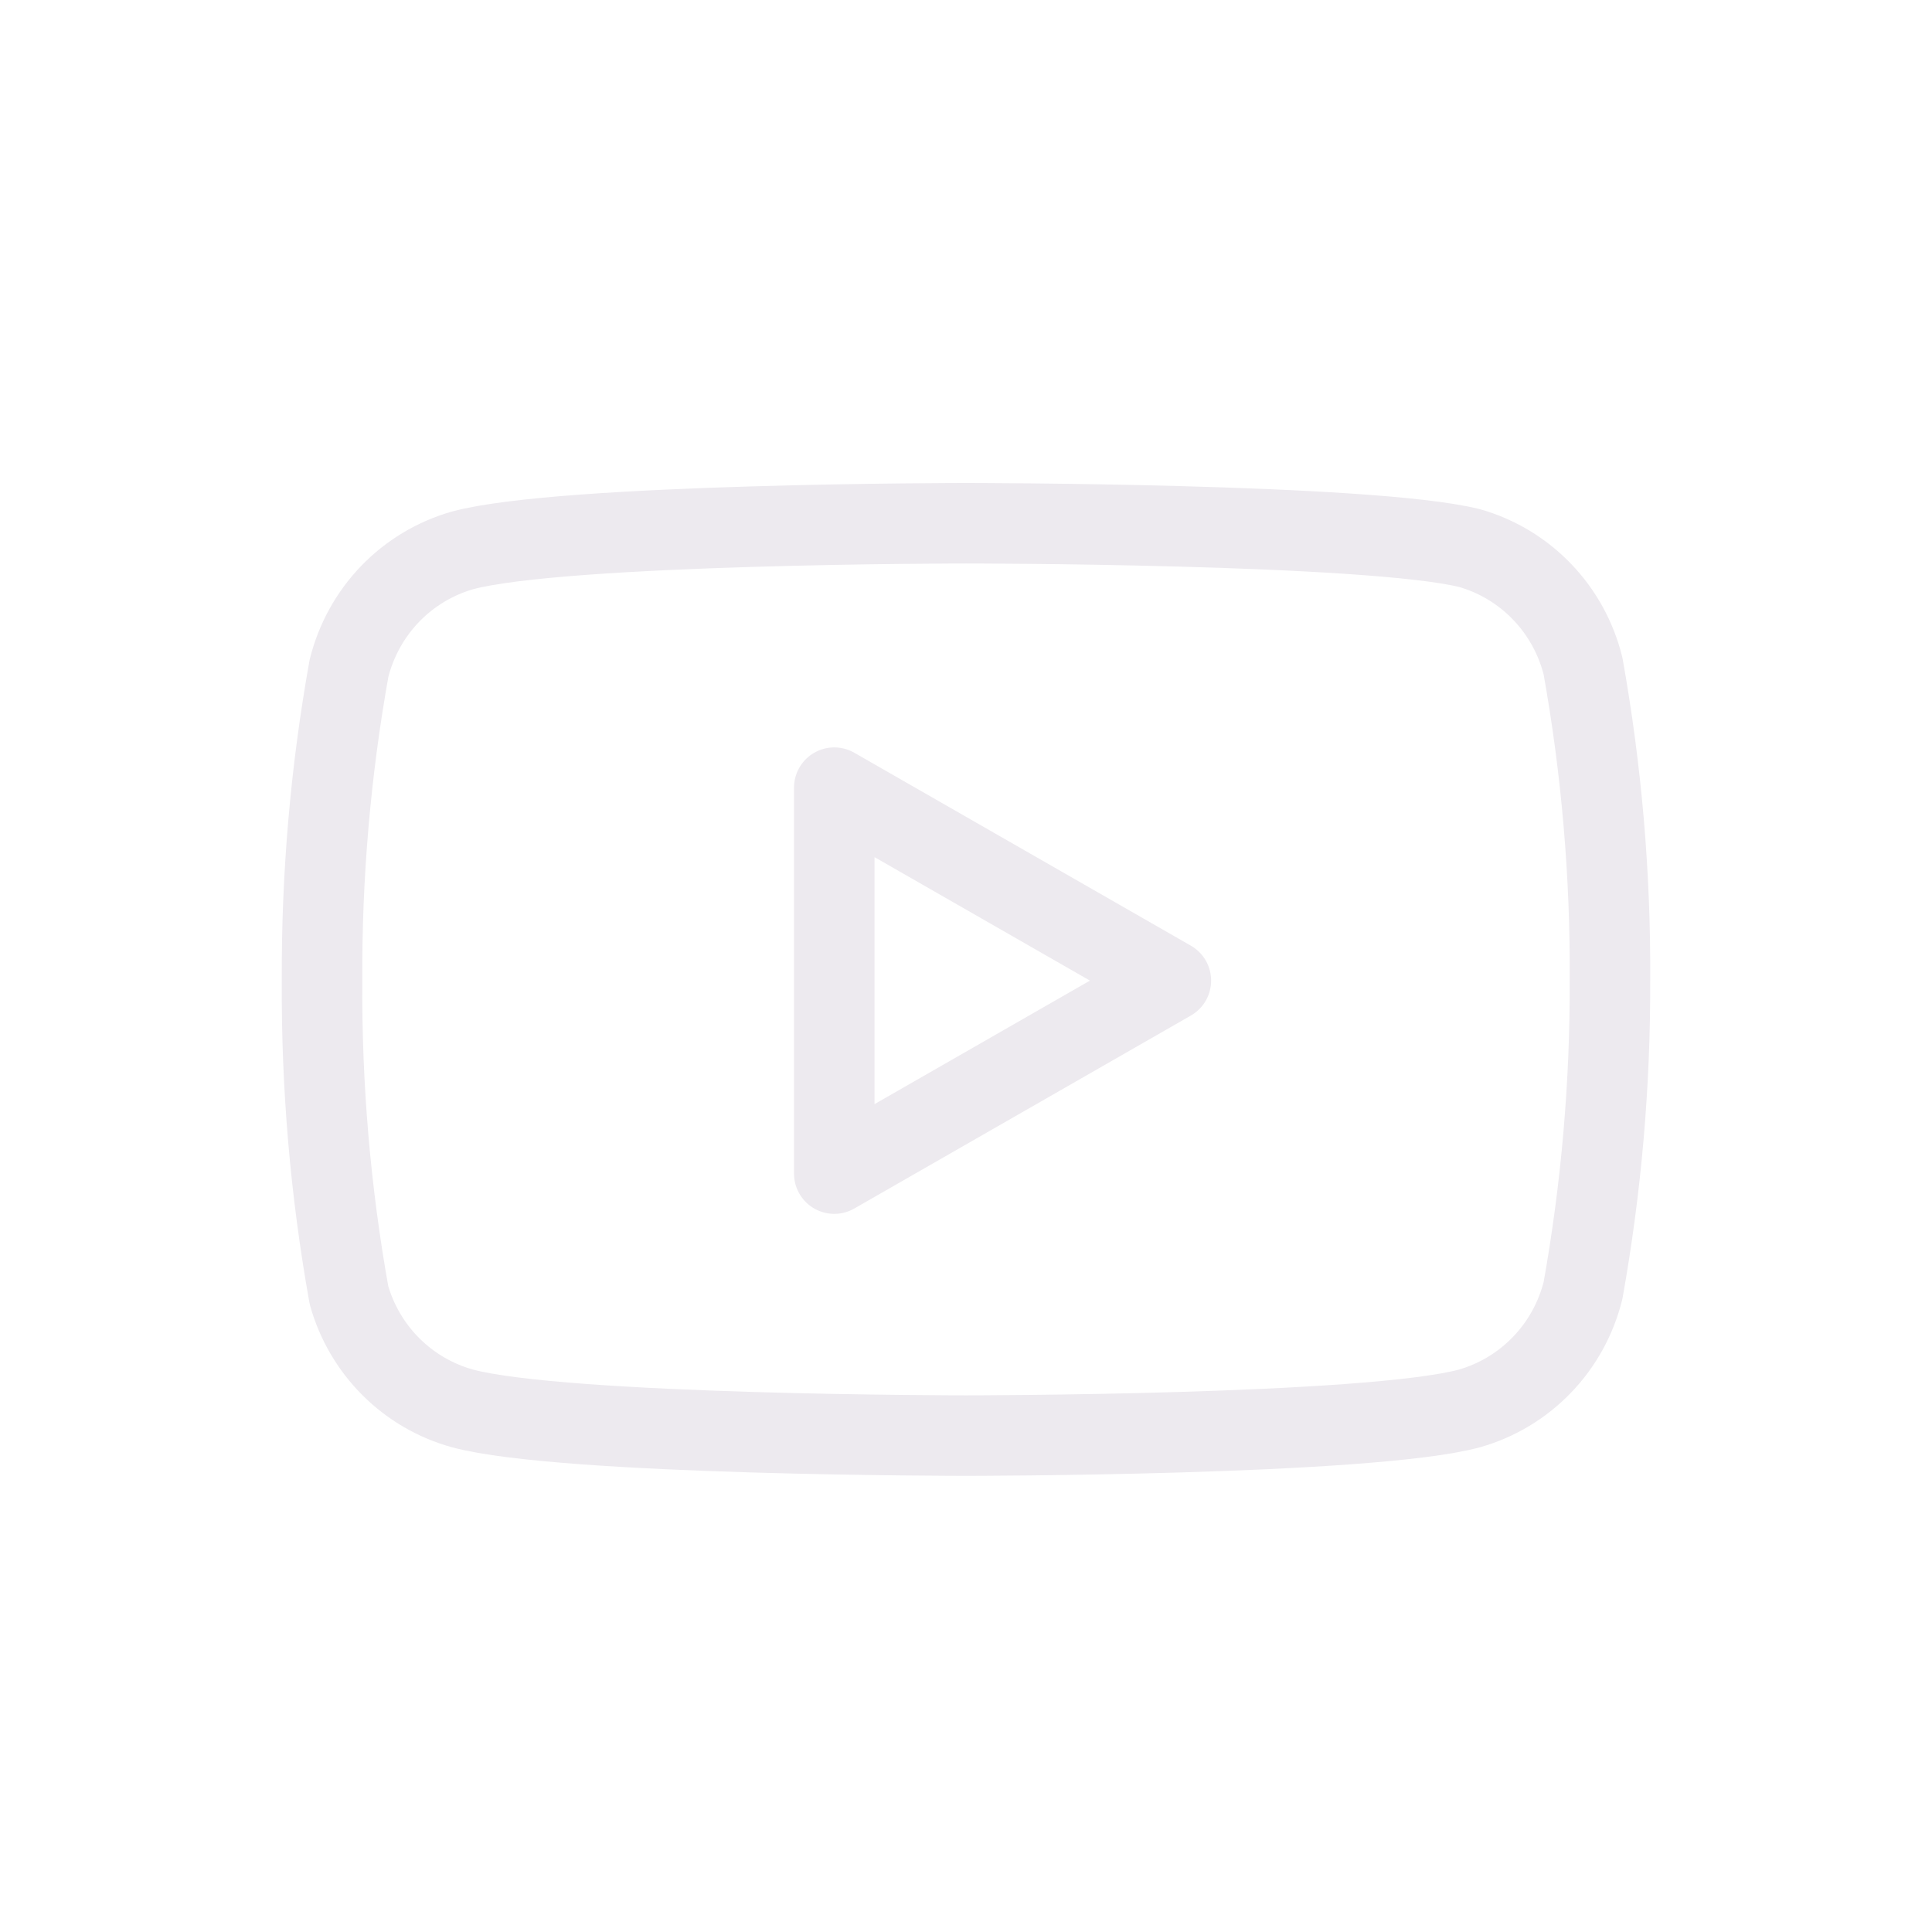
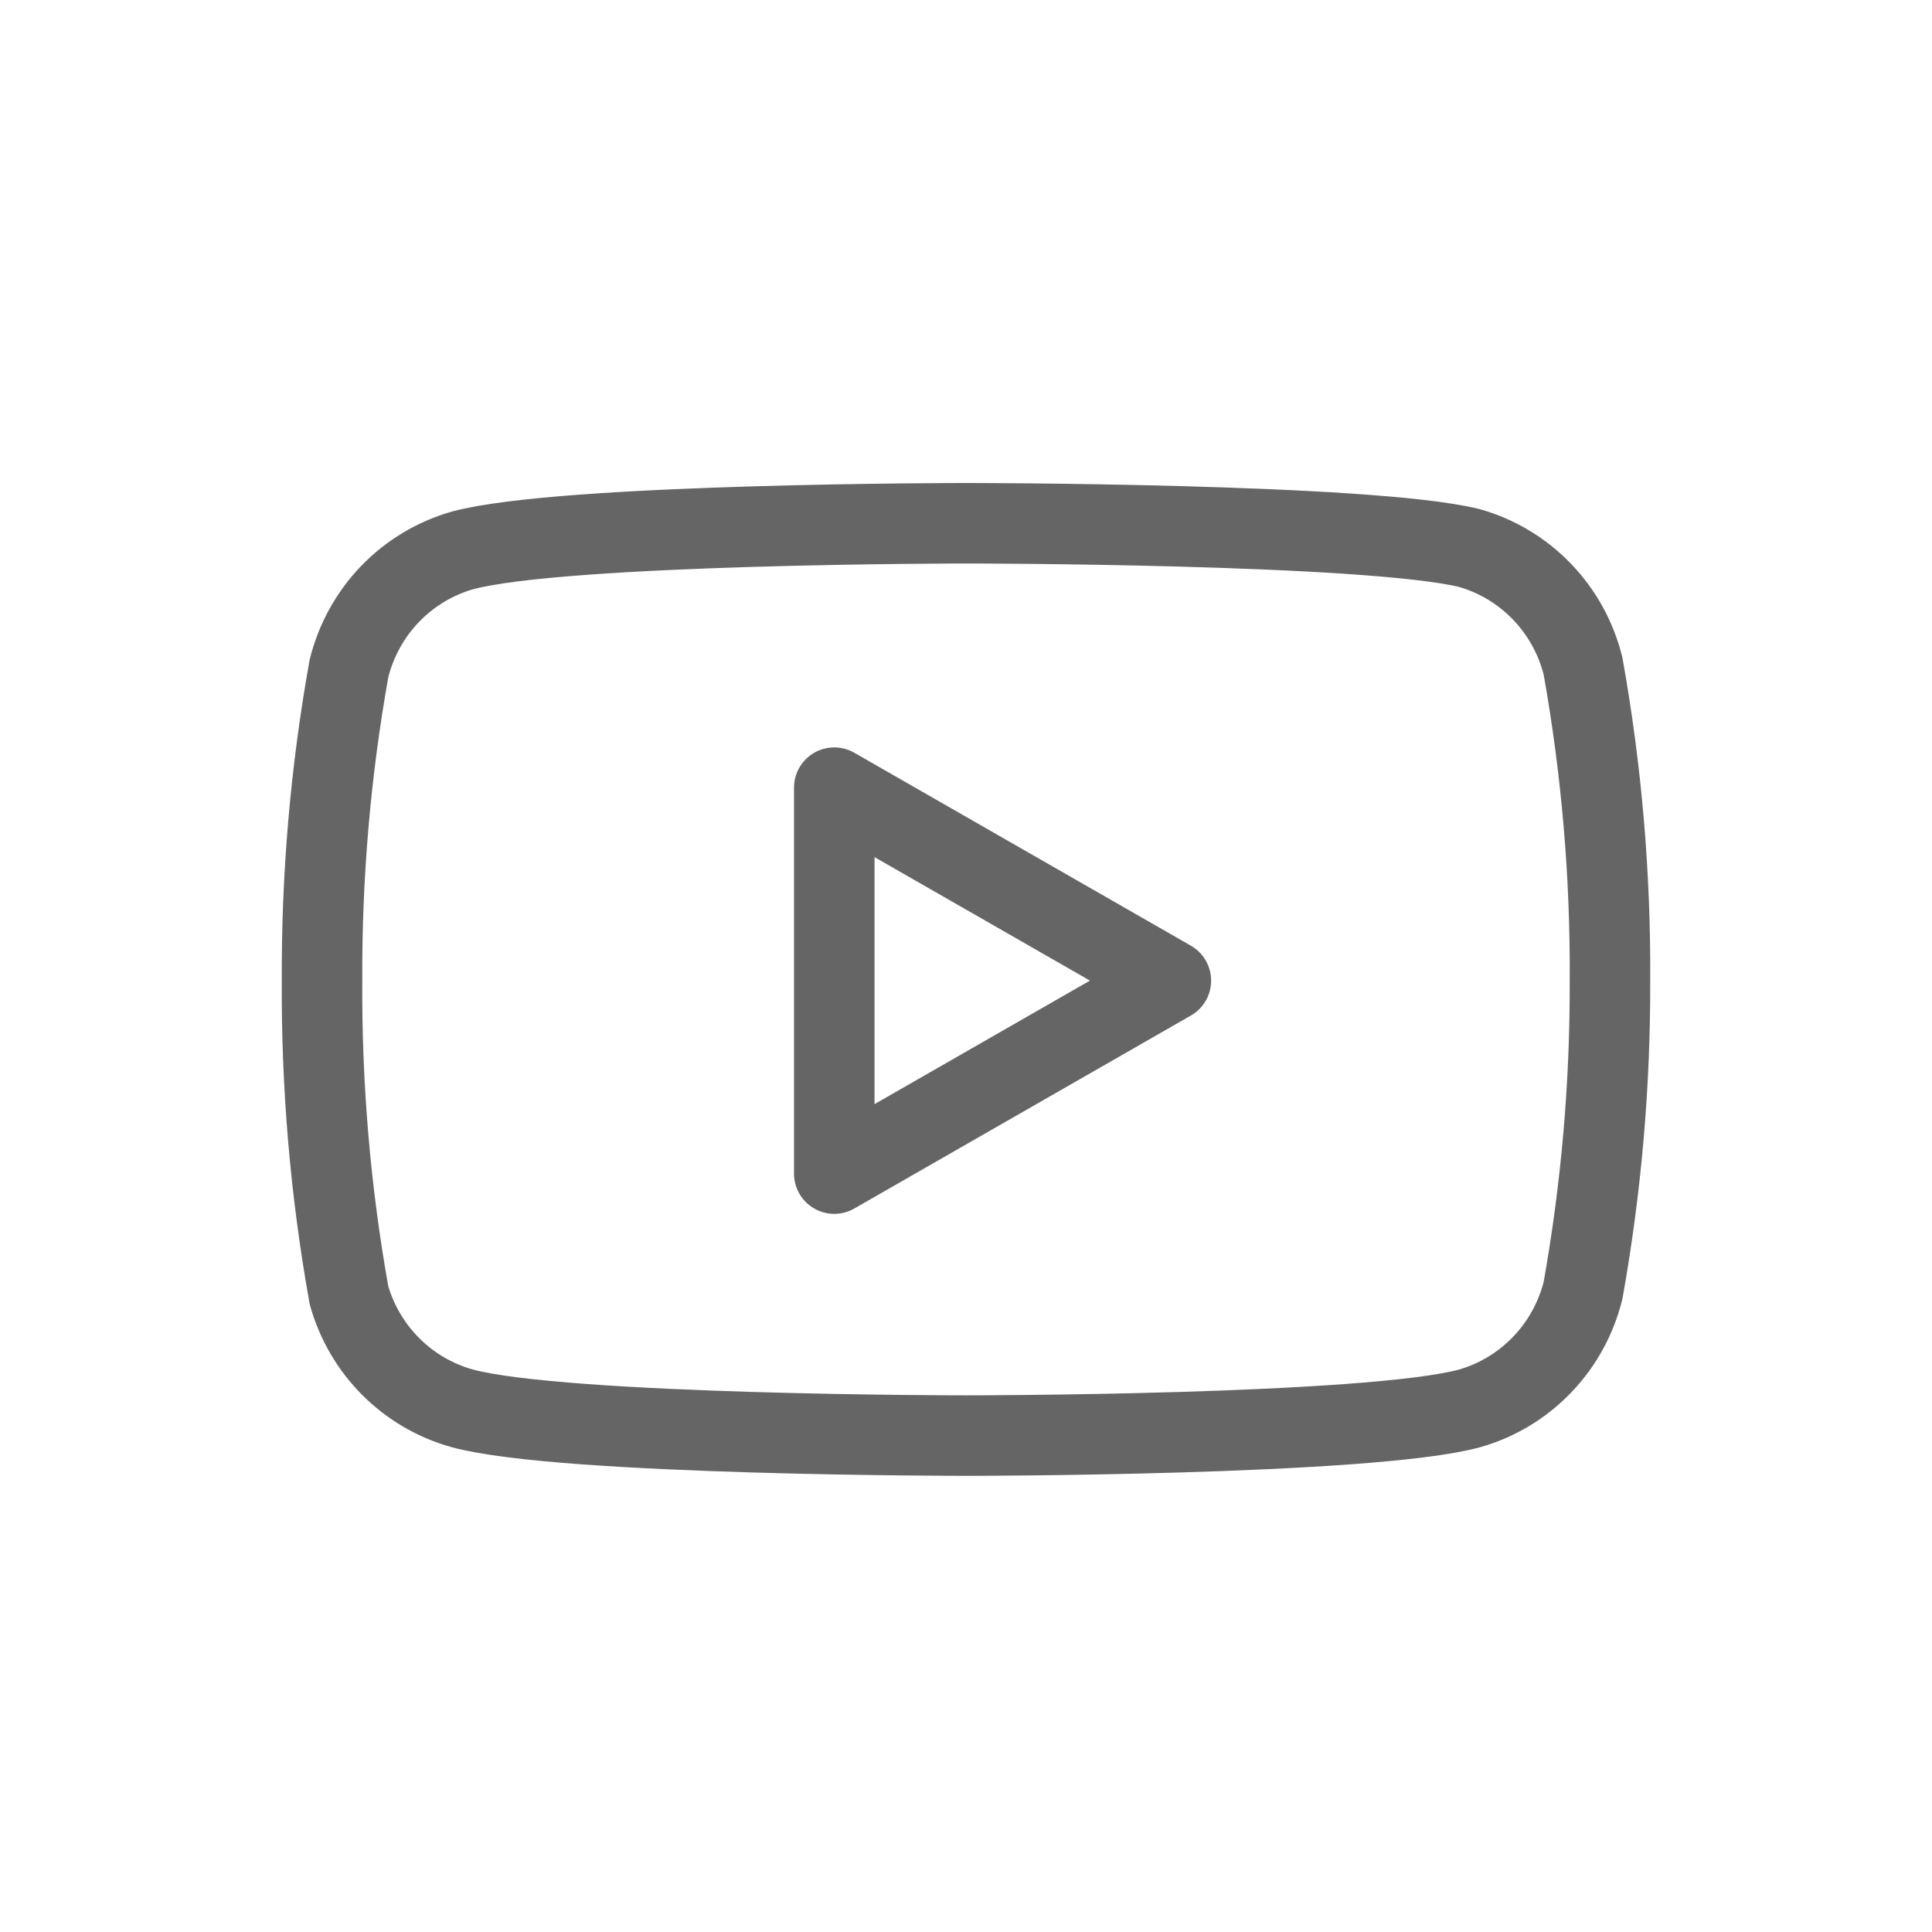
- <svg xmlns="http://www.w3.org/2000/svg" viewBox="0 0 48 48" fill="none">
-   <path d="M39.33 16.548C39.157 15.852 38.806 15.215 38.31 14.7C37.815 14.185 37.193 13.811 36.508 13.616C34.007 13 24 13 24 13C24 13 13.993 13 11.492 13.674C10.807 13.87 10.185 14.244 9.69 14.758C9.195 15.273 8.843 15.911 8.67 16.607C8.212 19.166 7.988 21.762 8.001 24.363C7.985 26.983 8.208 29.599 8.67 32.178C8.86 32.852 9.22 33.465 9.714 33.958C10.209 34.451 10.821 34.807 11.492 34.992C13.993 35.667 24 35.667 24 35.667C24 35.667 34.007 35.667 36.508 34.992C37.193 34.797 37.815 34.423 38.31 33.908C38.806 33.394 39.157 32.756 39.33 32.06C39.784 29.52 40.008 26.944 39.999 24.363C40.016 21.743 39.791 19.127 39.33 16.548V16.548Z" stroke="#EDEAEF" stroke-width="2" stroke-linecap="round" stroke-linejoin="round" />
-   <path d="M20.727 29.158L29.09 24.363L20.727 19.569V29.158Z" stroke="#EDEAEF" stroke-width="2" stroke-linecap="round" stroke-linejoin="round" />
+ <svg xmlns="http://www.w3.org/2000/svg" width="48" height="48" viewBox="0 0 48 48" fill="none">
+   <path d="M39.33 16.548C39.157 15.852 38.806 15.215 38.31 14.7C37.815 14.185 37.193 13.811 36.508 13.616C34.007 13 24 13 24 13C24 13 13.993 13 11.492 13.674C10.807 13.87 10.185 14.244 9.69 14.758C9.195 15.273 8.843 15.911 8.67 16.607C8.212 19.166 7.988 21.762 8.001 24.363C7.985 26.983 8.208 29.599 8.67 32.178C8.86 32.852 9.22 33.465 9.714 33.958C10.209 34.451 10.821 34.807 11.492 34.992C13.993 35.667 24 35.667 24 35.667C24 35.667 34.007 35.667 36.508 34.992C37.193 34.797 37.815 34.423 38.31 33.908C38.806 33.394 39.157 32.756 39.33 32.06C39.784 29.52 40.008 26.944 39.999 24.363C40.016 21.743 39.791 19.127 39.33 16.548V16.548Z" stroke="#666566" stroke-width="2" stroke-linecap="round" stroke-linejoin="round" />
+   <path d="M20.727 29.158L29.09 24.363L20.727 19.569V29.158Z" stroke="#666566" stroke-width="2" stroke-linecap="round" stroke-linejoin="round" />
</svg>
